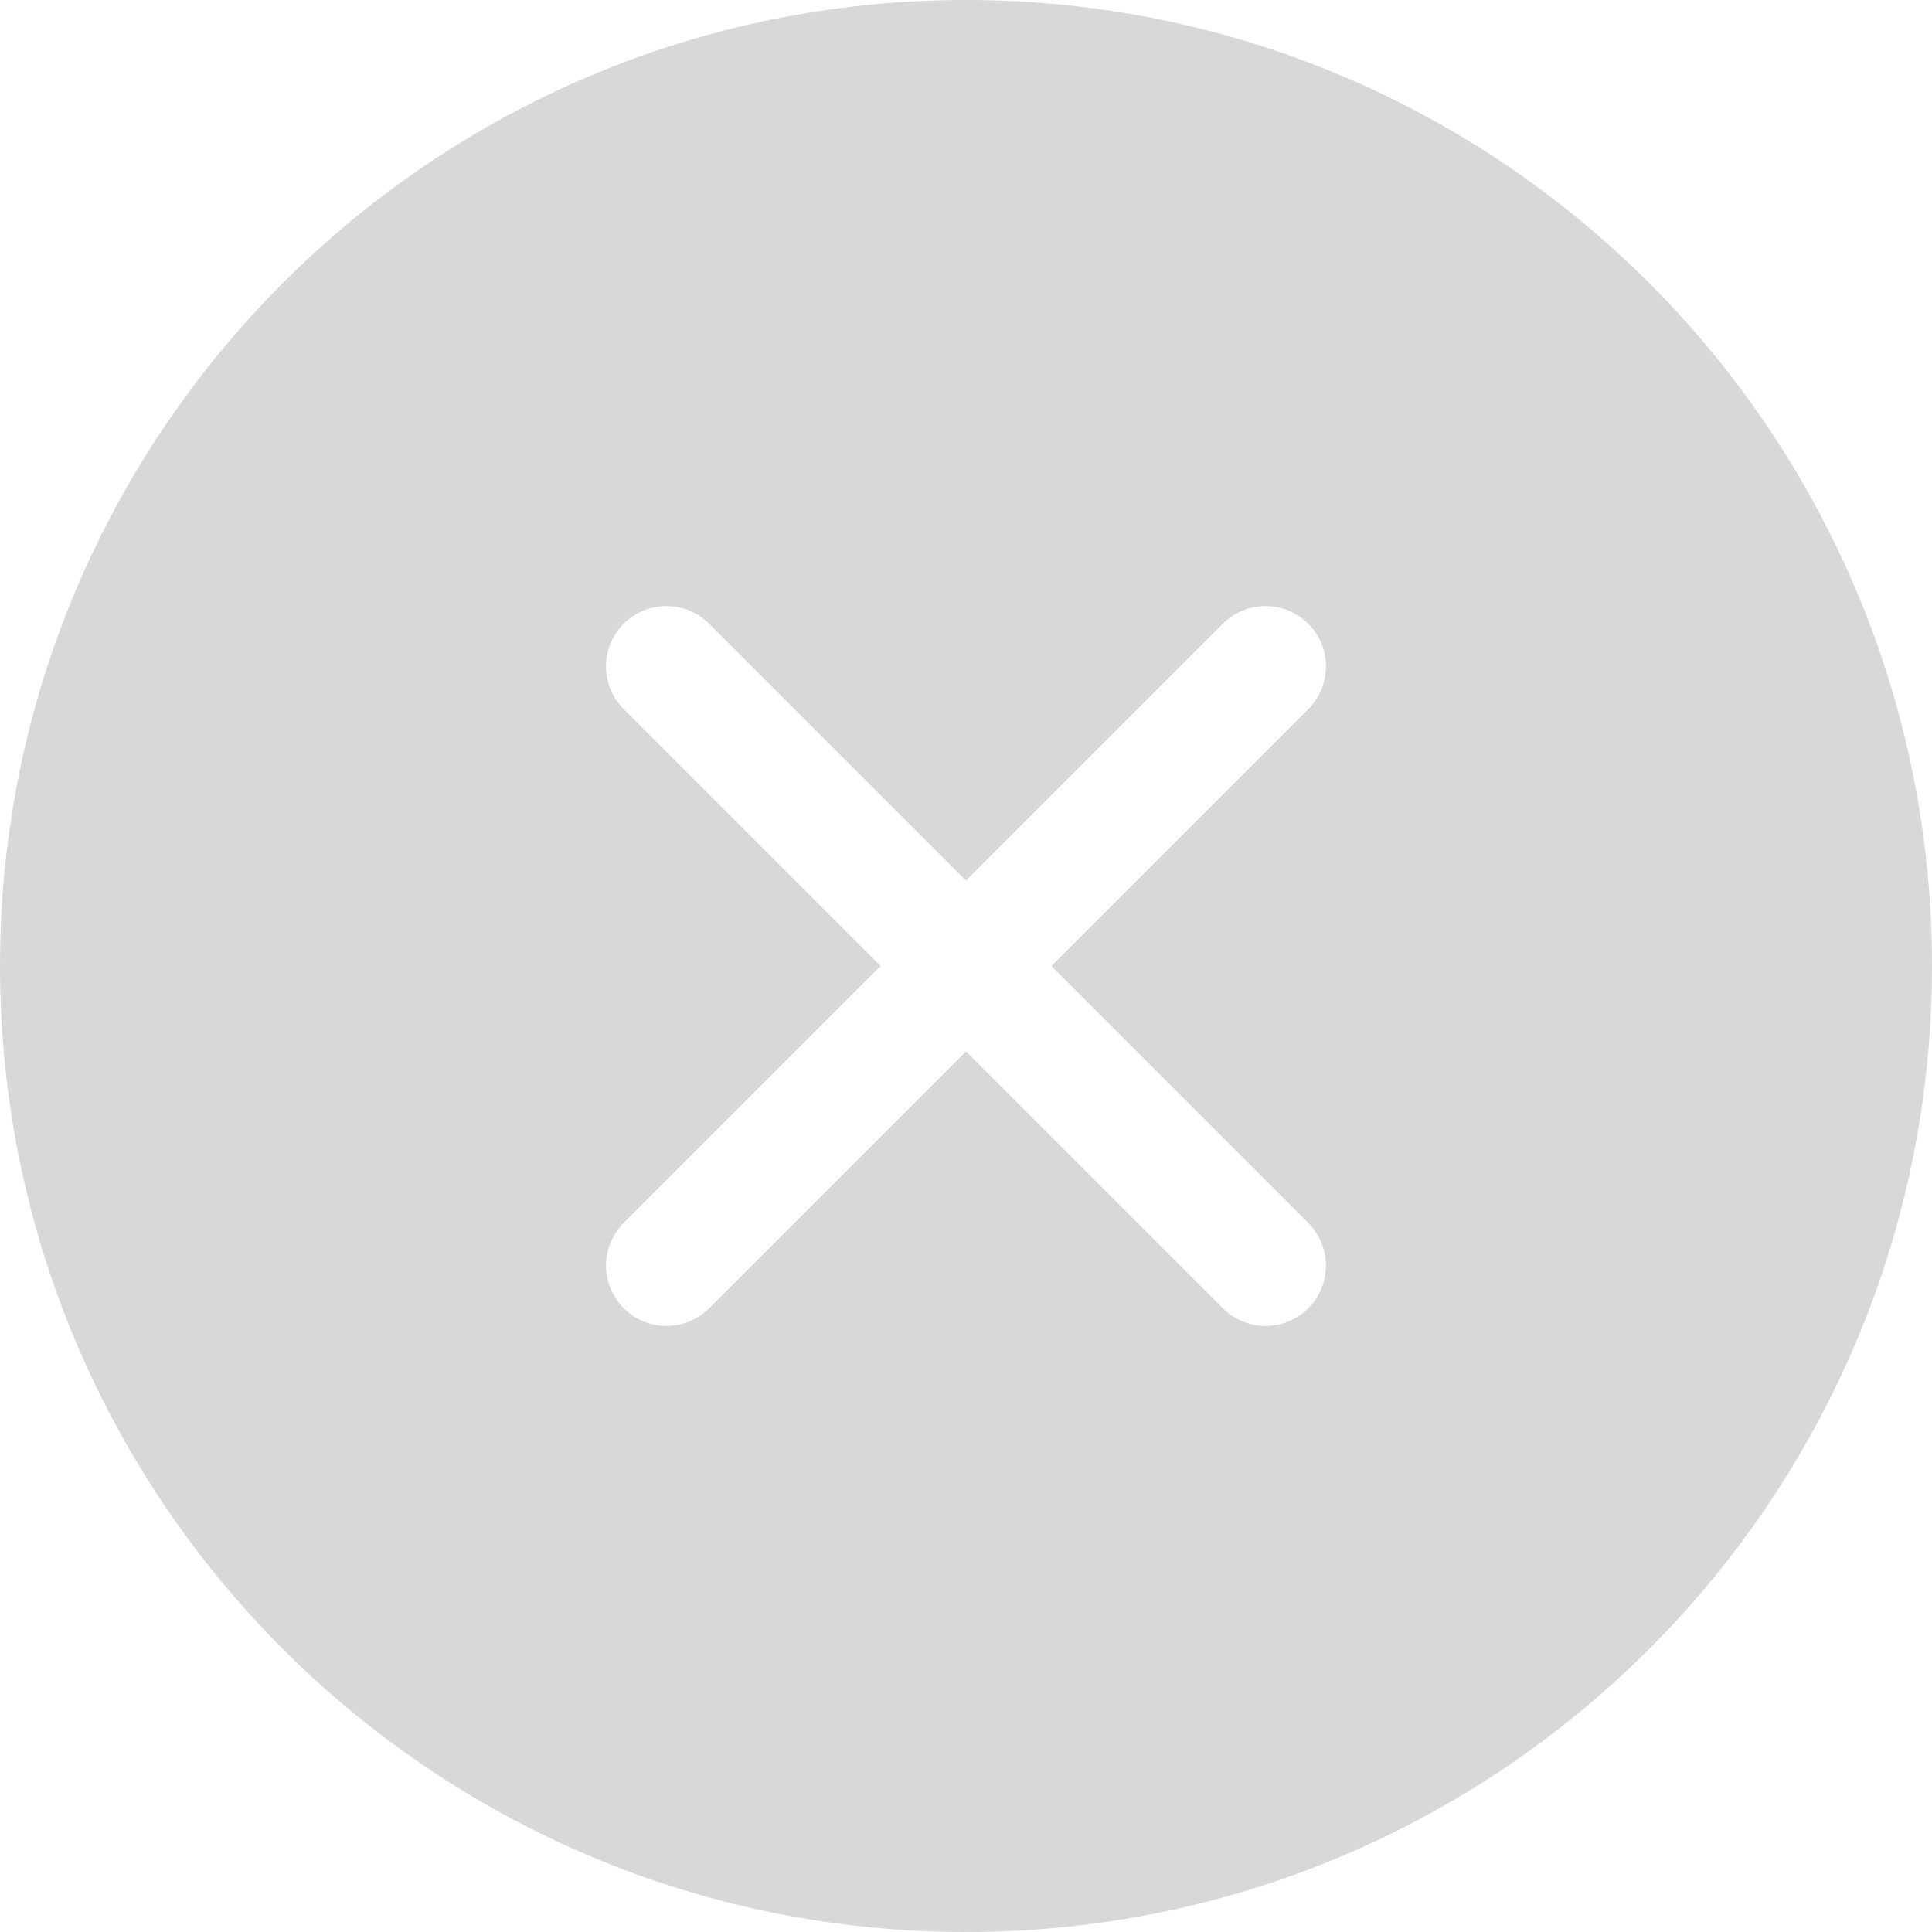
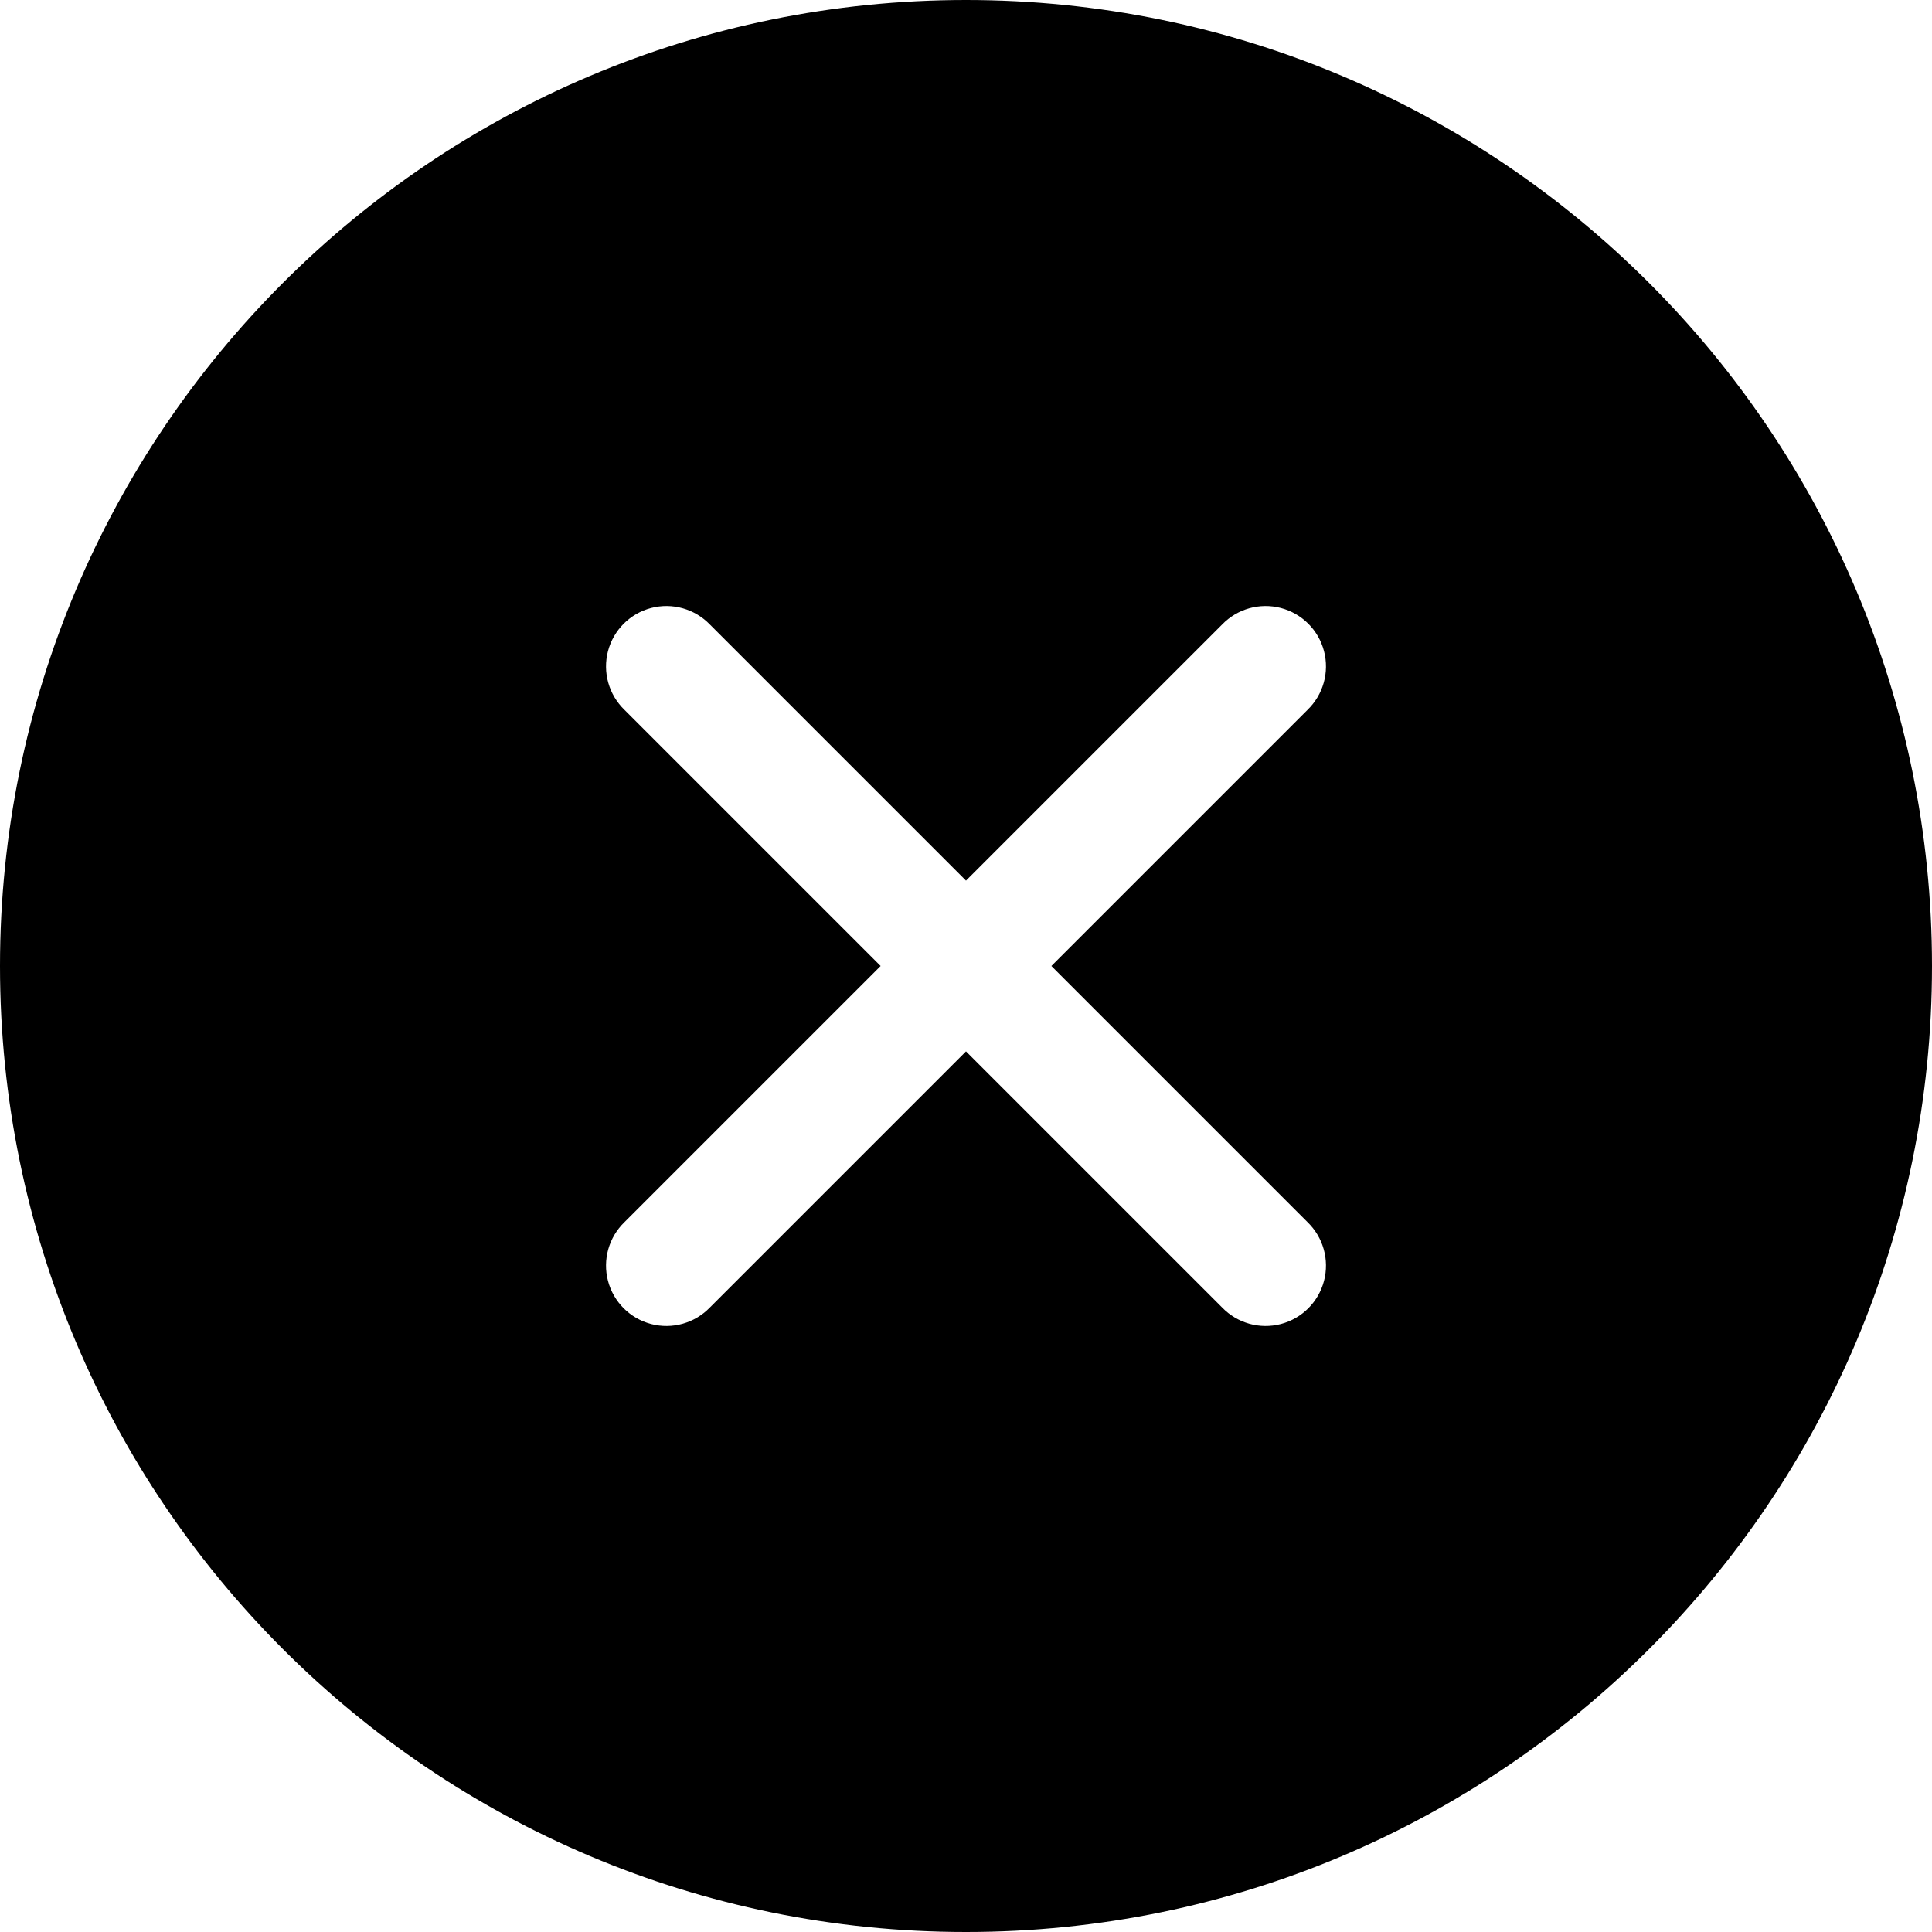
<svg xmlns="http://www.w3.org/2000/svg" t="1585210517391" class="icon" viewBox="0 0 1024 1024" version="1.1" width="200" height="200">
  <defs>
    <style type="text/css" />
  </defs>
-   <path d="M512 0c282.784 0 512 229.216 512 512s-229.216 512-512 512S0 794.784 0 512 229.216 0 512 0z m-135.776 330.976a32 32 0 1 0-45.248 45.248L466.752 512l-135.776 135.776a32 32 0 1 0 45.248 45.248L512 557.248l135.776 135.776a32 32 0 1 0 45.248-45.248L557.248 512l135.776-135.776a32 32 0 1 0-45.248-45.248L512 466.752z" fill="#D8D8D8" />
+   <path d="M512 0c282.784 0 512 229.216 512 512s-229.216 512-512 512S0 794.784 0 512 229.216 0 512 0z m-135.776 330.976a32 32 0 1 0-45.248 45.248L466.752 512l-135.776 135.776a32 32 0 1 0 45.248 45.248L512 557.248l135.776 135.776a32 32 0 1 0 45.248-45.248L557.248 512l135.776-135.776a32 32 0 1 0-45.248-45.248L512 466.752z" />
</svg>
